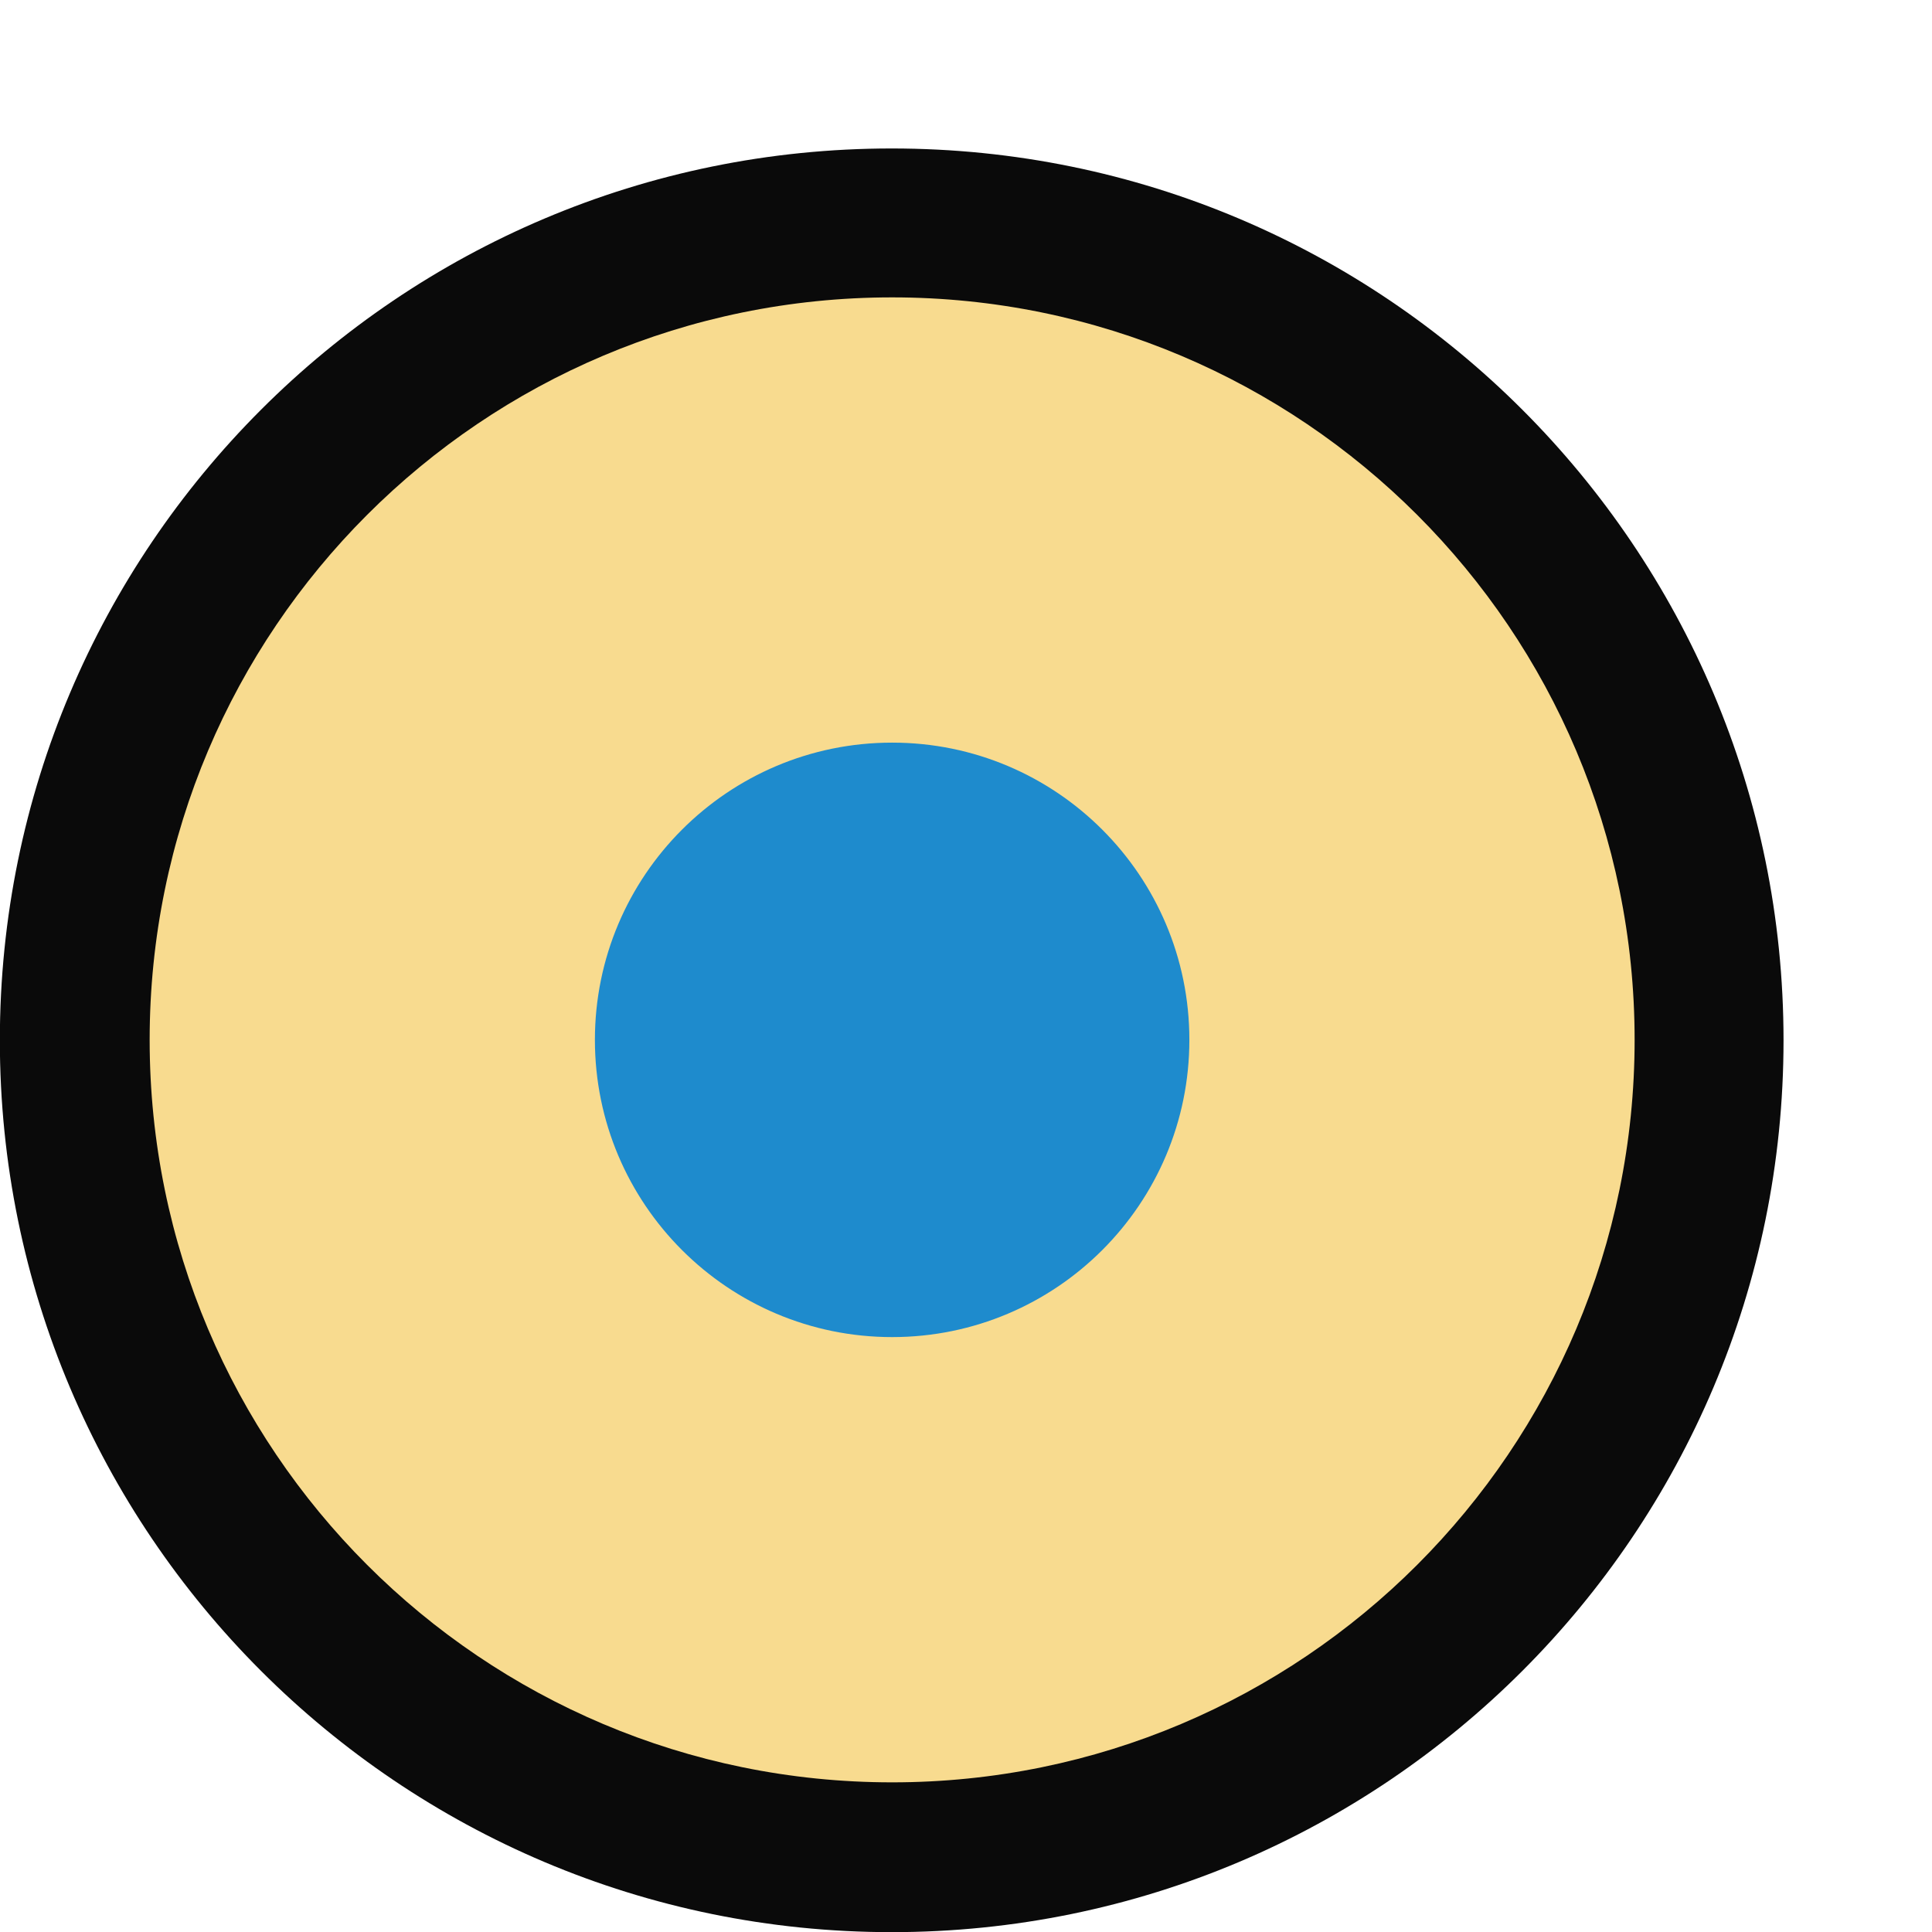
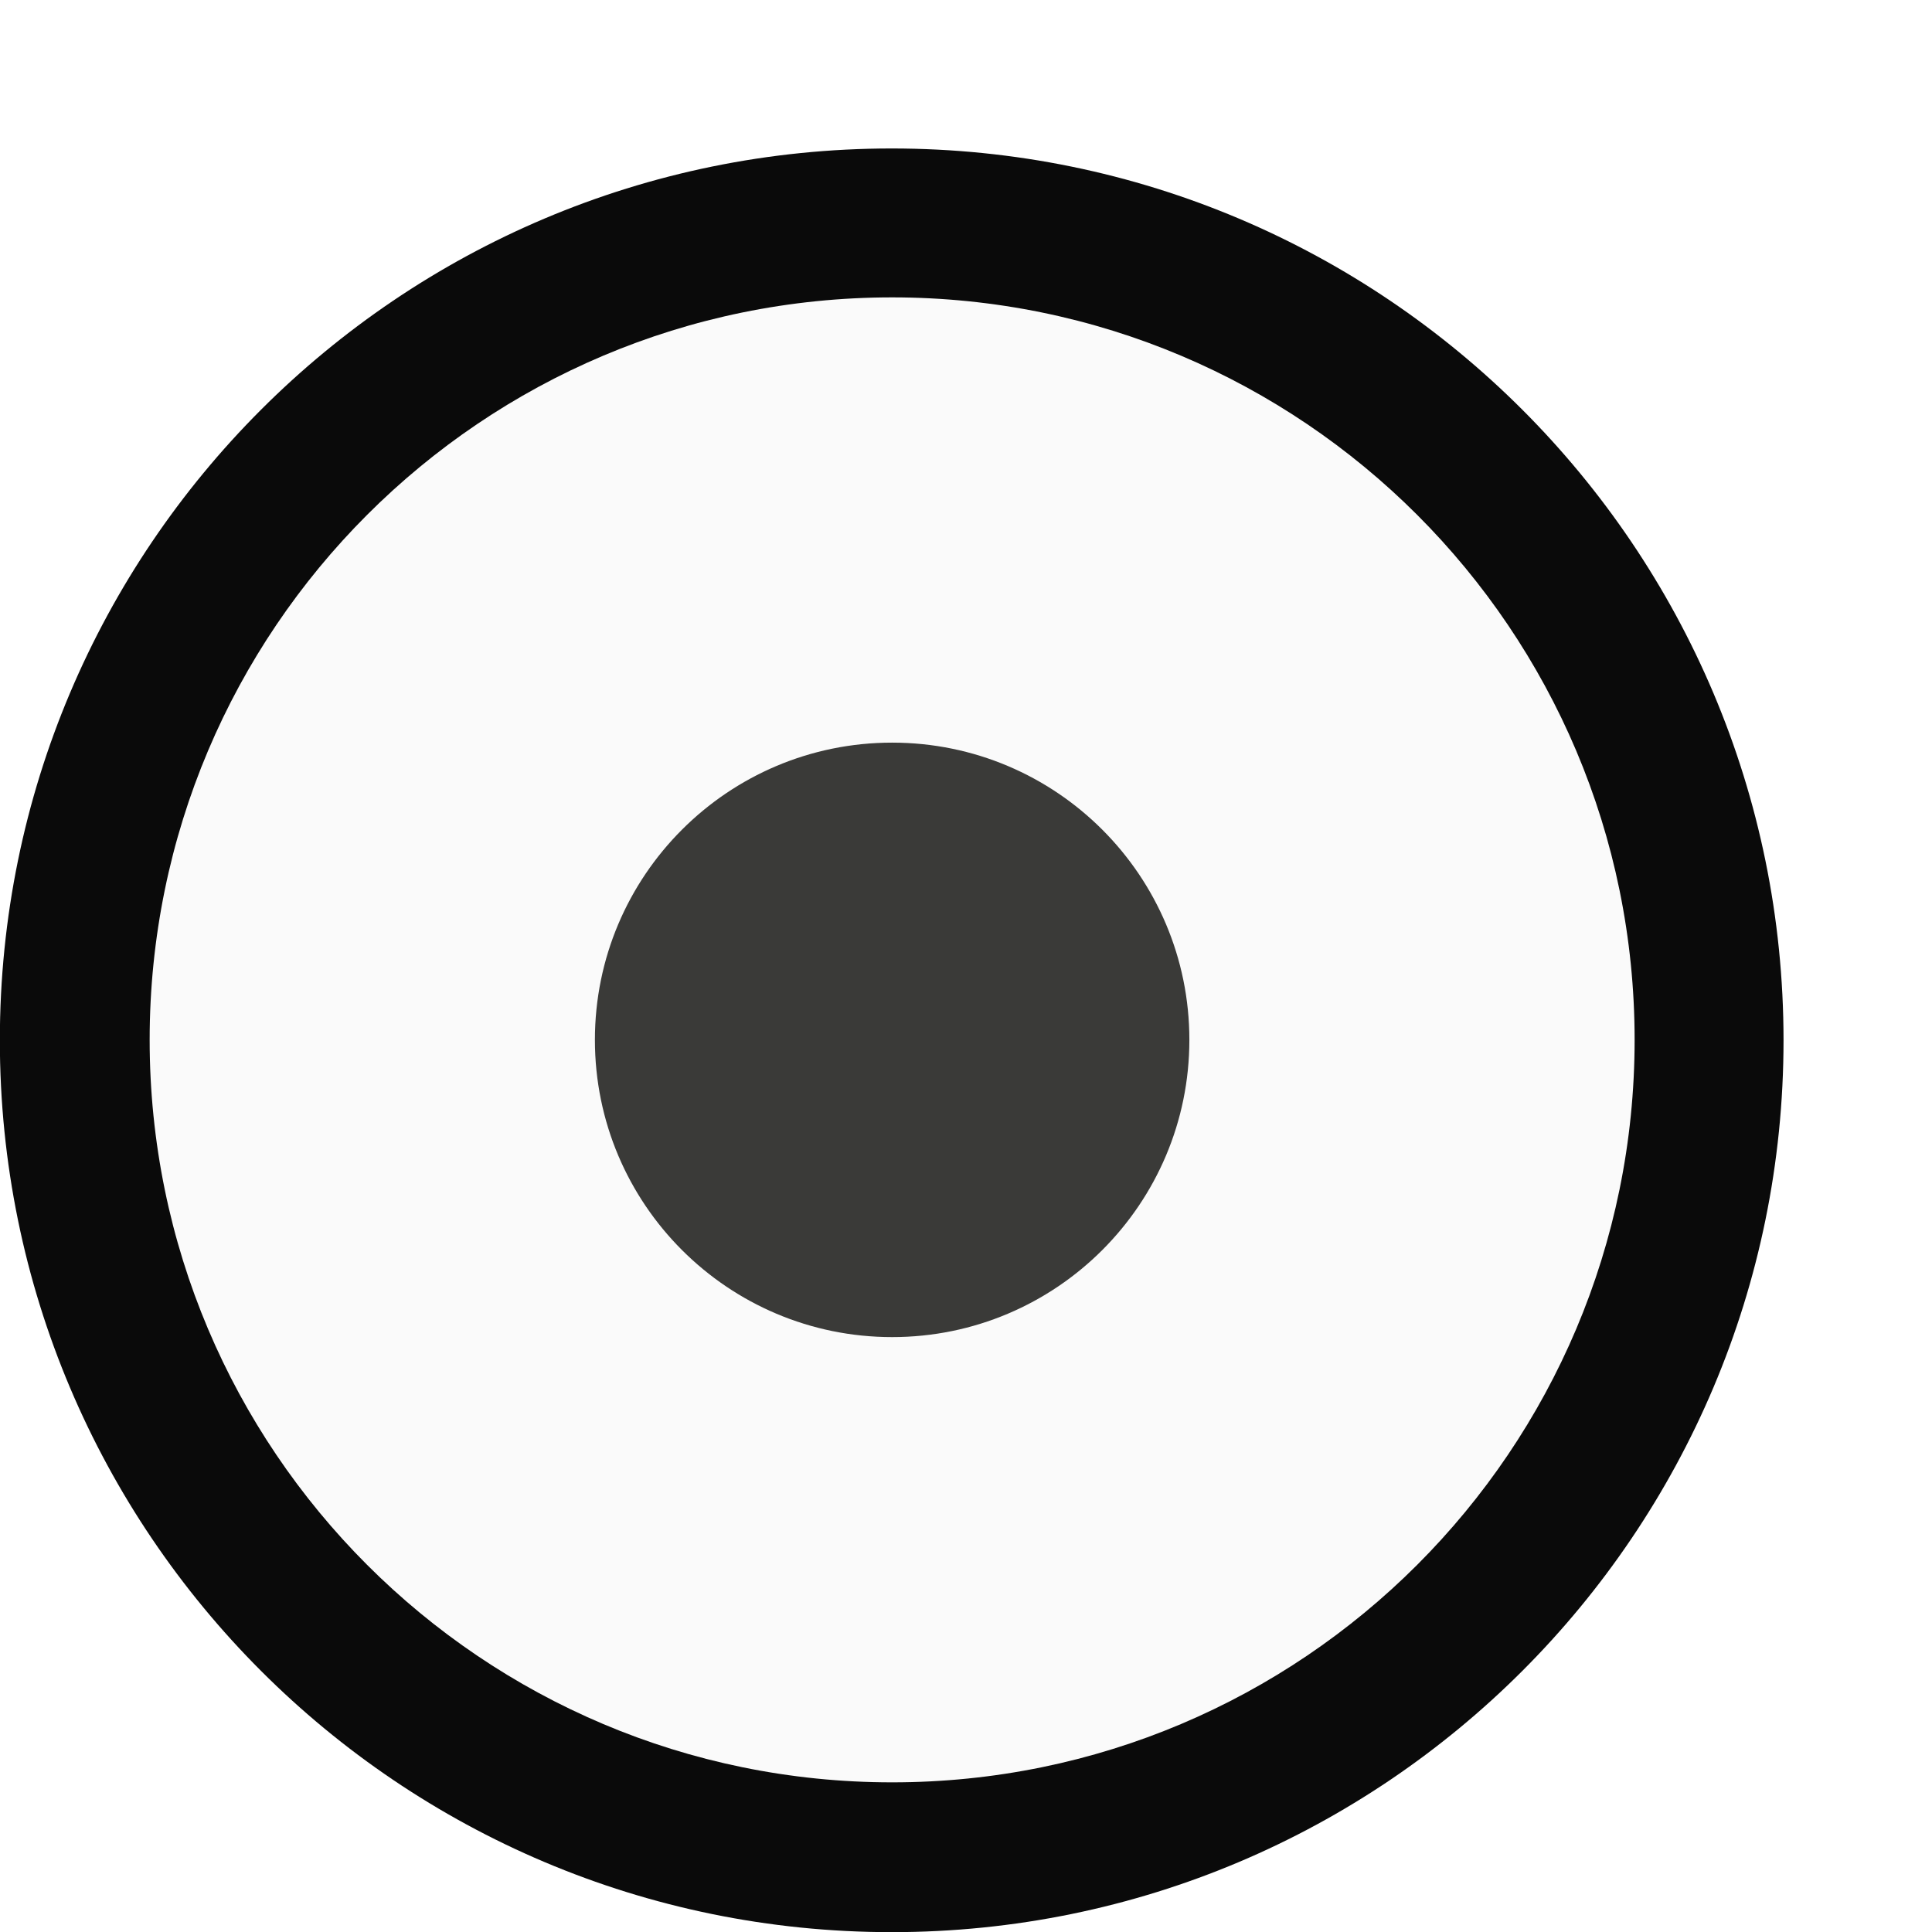
<svg xmlns="http://www.w3.org/2000/svg" height="13" viewBox="0 0 13 13" width="13">
  <g transform="translate(.5 -.5)">
    <path d="m11.501 7.5a6.001 6.001 0 0 1 -6.001 6.001 6.001 6.001 0 0 1 -6.001-6.001 6.001 6.001 0 0 1 6.001-6.001 6.001 6.001 0 0 1 6.001 6.001z" fill="#0a0a0a" stroke-width="1.091" />
-     <path d="m10.499 7.497a4.996 4.996 0 0 1 -4.996 4.996 4.996 4.996 0 0 1 -4.996-4.996 4.996 4.996 0 0 1 4.996-4.996 4.996 4.996 0 0 1 4.996 4.996z" fill="#f8db8f" stroke-width="1.428" />
-     <path d="m7.503 7.497a2 2 0 0 1 -2 2 2 2 0 0 1 -2-2 2 2 0 0 1 2-2 2 2 0 0 1 2 2z" fill="#1e8bcd" stroke-width=".801" />
+     <path d="m10.499 7.497a4.996 4.996 0 0 1 -4.996 4.996 4.996 4.996 0 0 1 -4.996-4.996 4.996 4.996 0 0 1 4.996-4.996 4.996 4.996 0 0 1 4.996 4.996z" fill="#fafafa" stroke-width="1.428" />
+     <path d="m7.503 7.497a2 2 0 0 1 -2 2 2 2 0 0 1 -2-2 2 2 0 0 1 2-2 2 2 0 0 1 2 2z" fill="#3a3a38" stroke-width=".801" />
  </g>
</svg>
